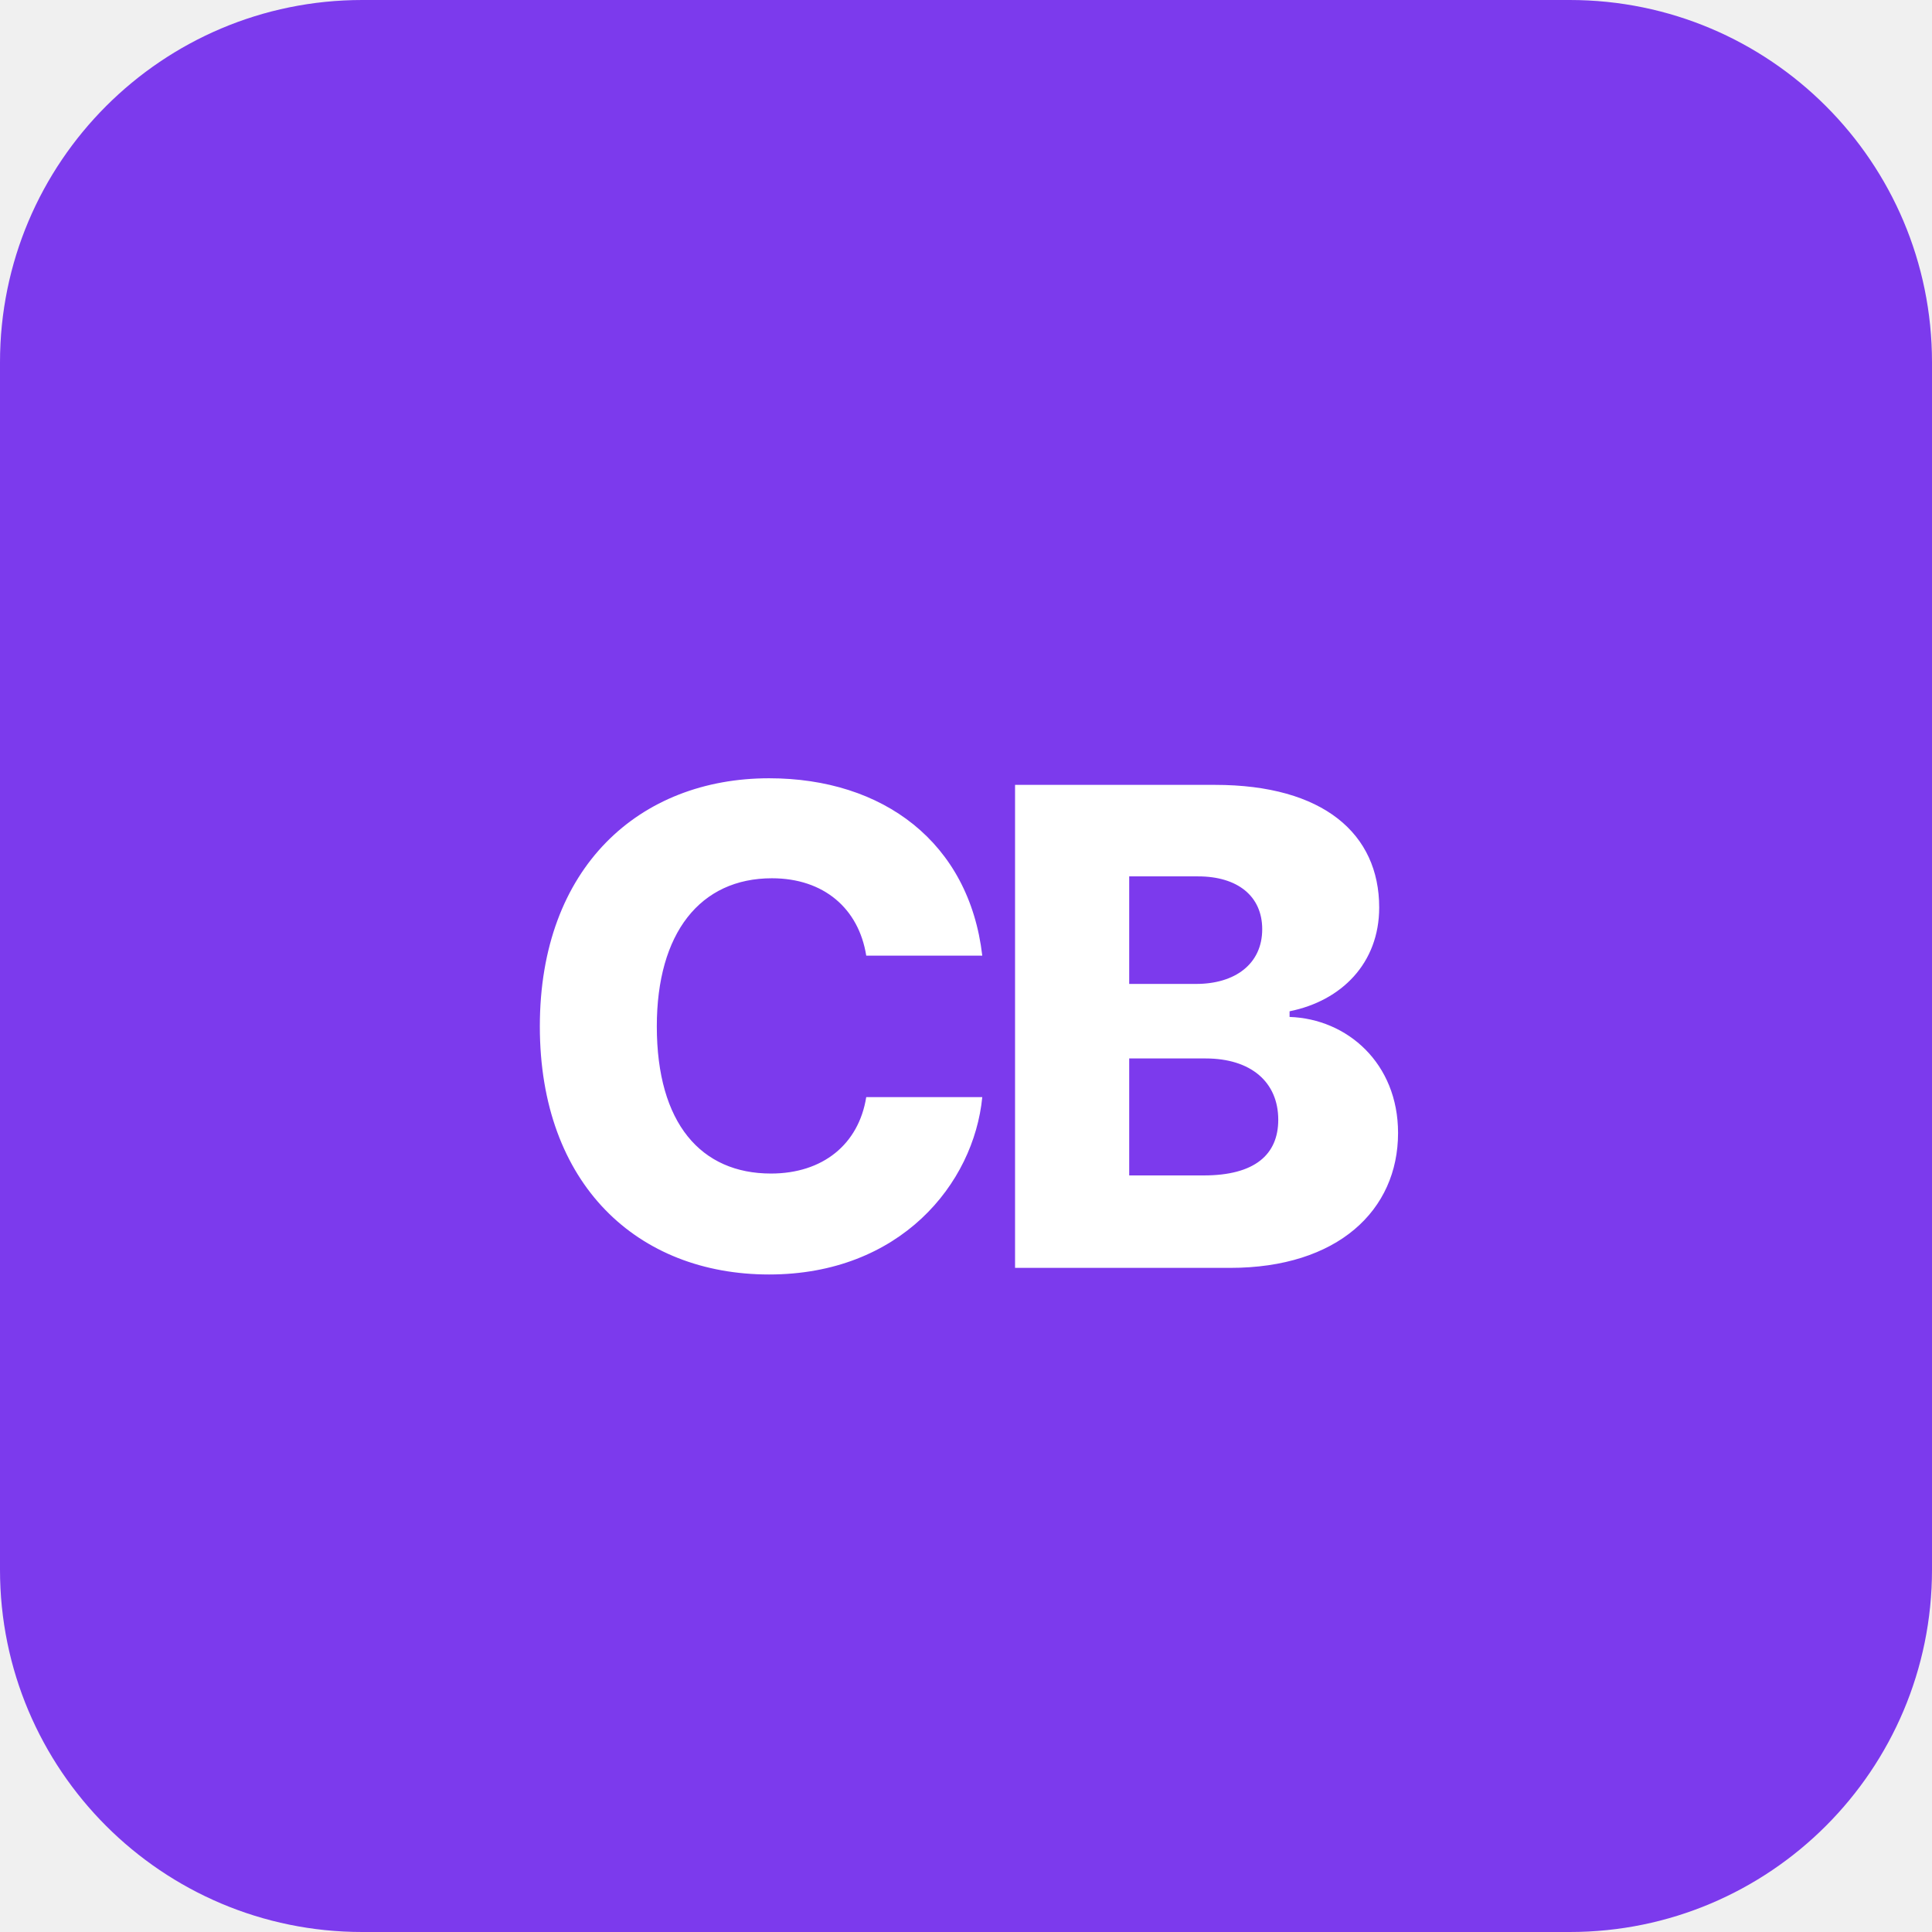
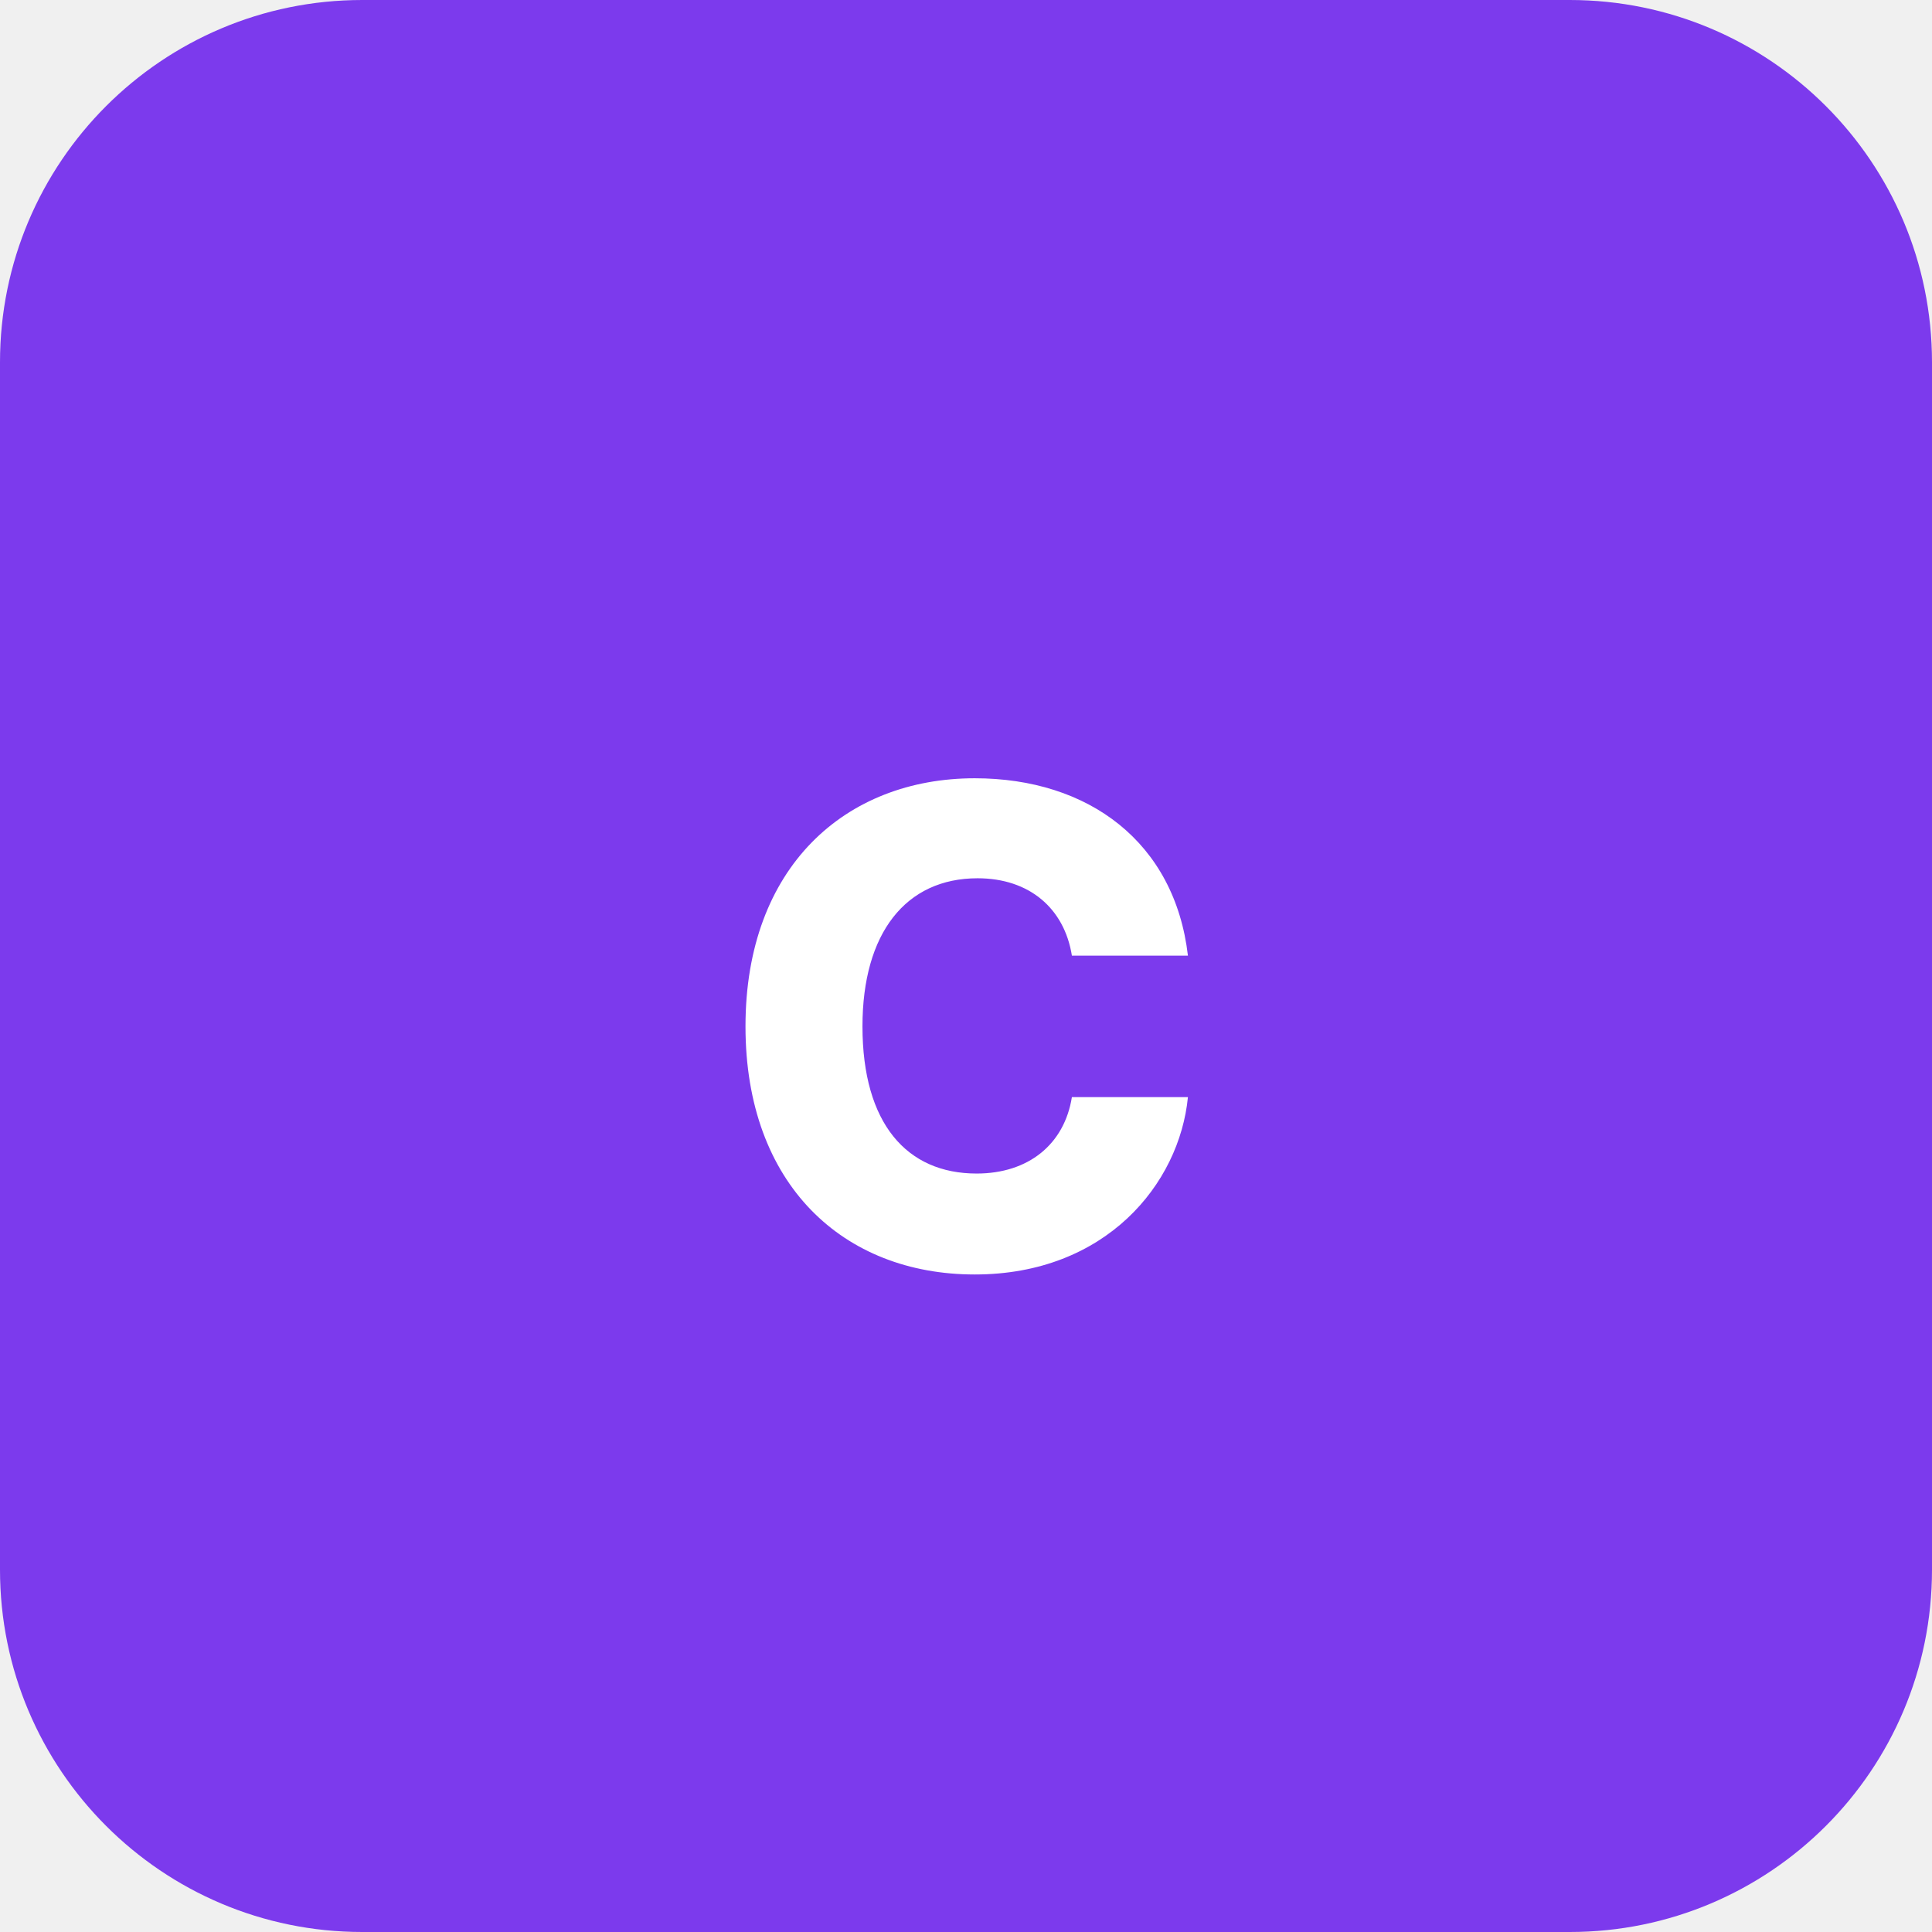
<svg xmlns="http://www.w3.org/2000/svg" viewBox="0 0 32 32">
  <rect width="32" height="32" rx="6" fill="#7c3aed" />
-   <text x="16" y="21" font-family="-apple-system, BlinkMacSystemFont, sans-serif" font-size="11" font-weight="800" fill="white" text-anchor="middle" letter-spacing="-0.5">CB</text>
+   <text x="16" y="21" font-family="-apple-system, BlinkMacSystemFont, sans-serif" font-size="11" font-weight="800" fill="white" text-anchor="middle" letter-spacing="-0.5">C</text>
</svg>
